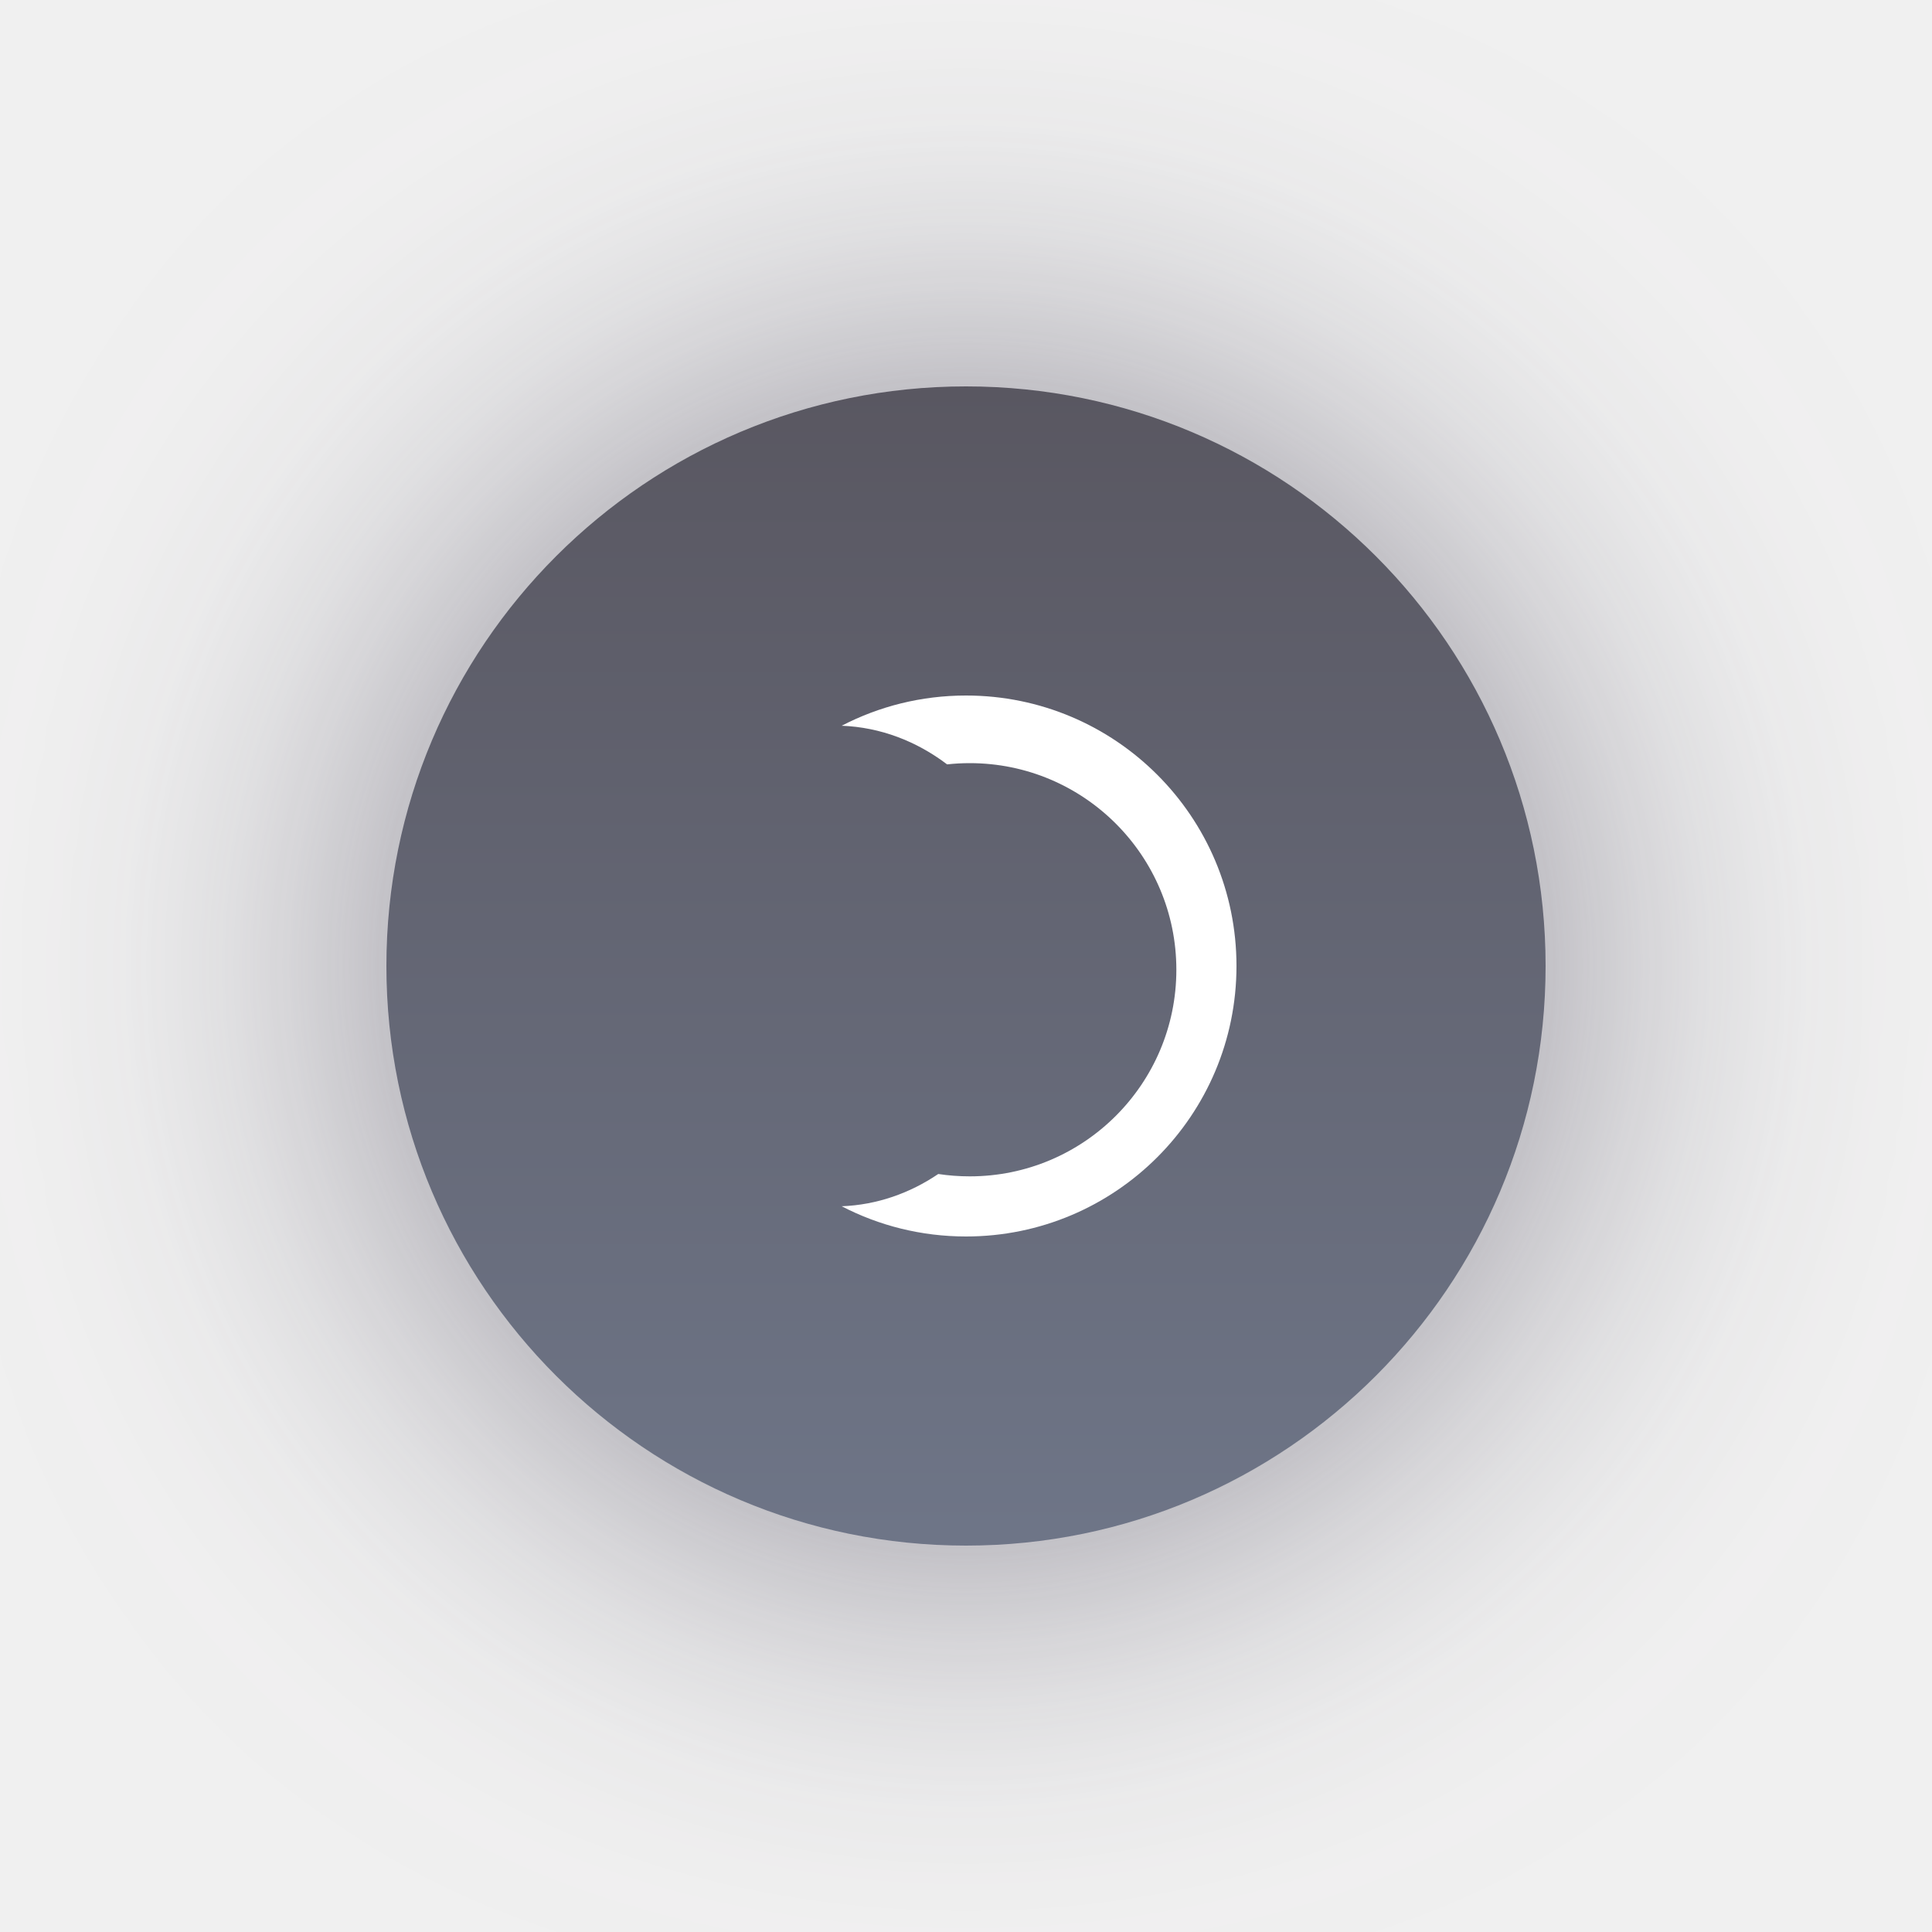
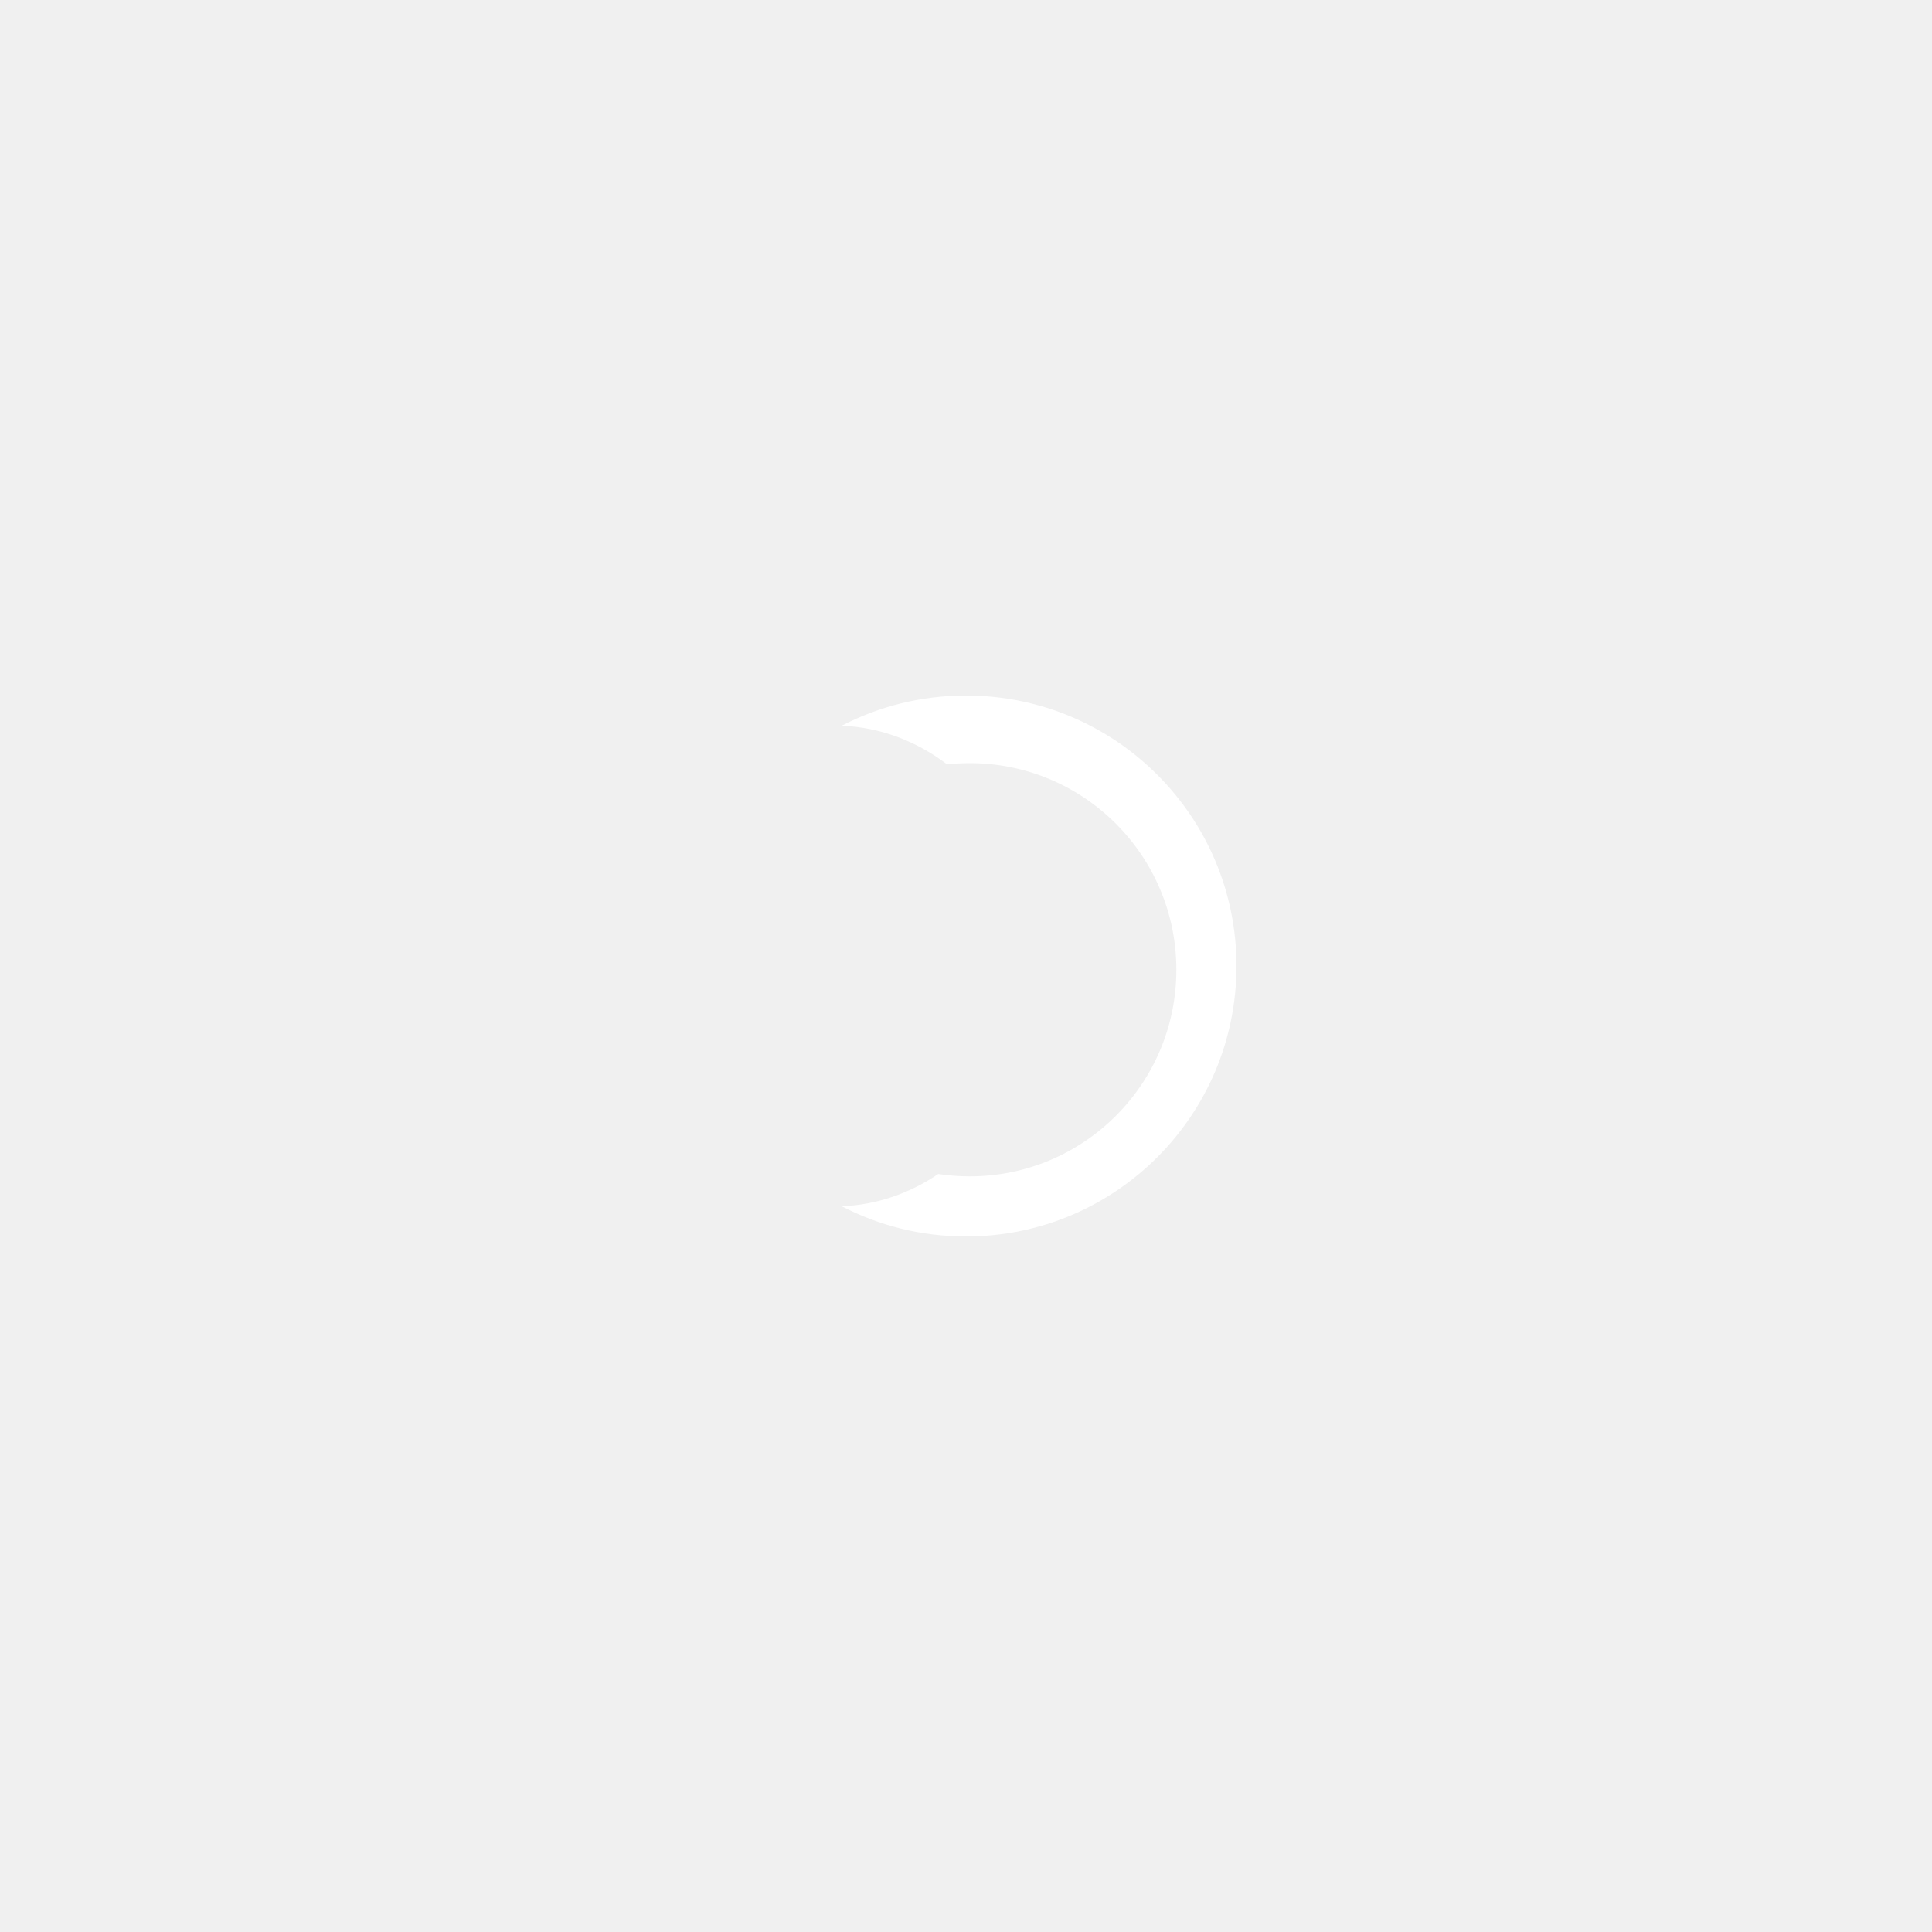
<svg xmlns="http://www.w3.org/2000/svg" width="50" height="50" viewBox="0 0 50 50" fill="none">
  <g filter="url(#filter0_d_7_55)">
    <rect x="10" y="10" width="30" height="30" rx="15" fill="url(#paint0_linear_7_55)" />
  </g>
  <path fill-rule="evenodd" clip-rule="evenodd" d="M32 25C32 28.866 28.866 32 25 32C23.84 32 22.746 31.718 21.783 31.218C22.692 31.183 23.543 30.883 24.282 30.383C24.547 30.423 24.82 30.444 25.097 30.444C28.05 30.444 30.444 28.05 30.444 25.097C30.444 22.144 28.05 19.75 25.097 19.75C24.899 19.75 24.703 19.761 24.511 19.782C23.721 19.183 22.787 18.821 21.783 18.782C22.746 18.282 23.84 18 25 18C28.866 18 32 21.134 32 25Z" fill="white" />
-   <defs>
-     <filter id="filter0_d_7_55" x="0" y="0" width="50" height="50" filterUnits="userSpaceOnUse" color-interpolation-filters="sRGB">
-       <feFlood flood-opacity="0" result="BackgroundImageFix" />
-       <feColorMatrix in="SourceAlpha" type="matrix" values="0 0 0 0 0 0 0 0 0 0 0 0 0 0 0 0 0 0 127 0" result="hardAlpha" />
-       <feOffset />
-       <feGaussianBlur stdDeviation="5" />
-       <feColorMatrix type="matrix" values="0 0 0 0 0.365 0 0 0 0 0.349 0 0 0 0 0.416 0 0 0 0.7 0" />
-       <feBlend mode="normal" in2="BackgroundImageFix" result="effect1_dropShadow_7_55" />
-       <feBlend mode="normal" in="SourceGraphic" in2="effect1_dropShadow_7_55" result="shape" />
-     </filter>
-     <linearGradient id="paint0_linear_7_55" x1="10.193" y1="10" x2="10.193" y2="39.613" gradientUnits="userSpaceOnUse">
-       <stop stop-color="#595761" />
-       <stop offset="1" stop-color="#6E7587" />
-     </linearGradient>
-   </defs>
</svg>
